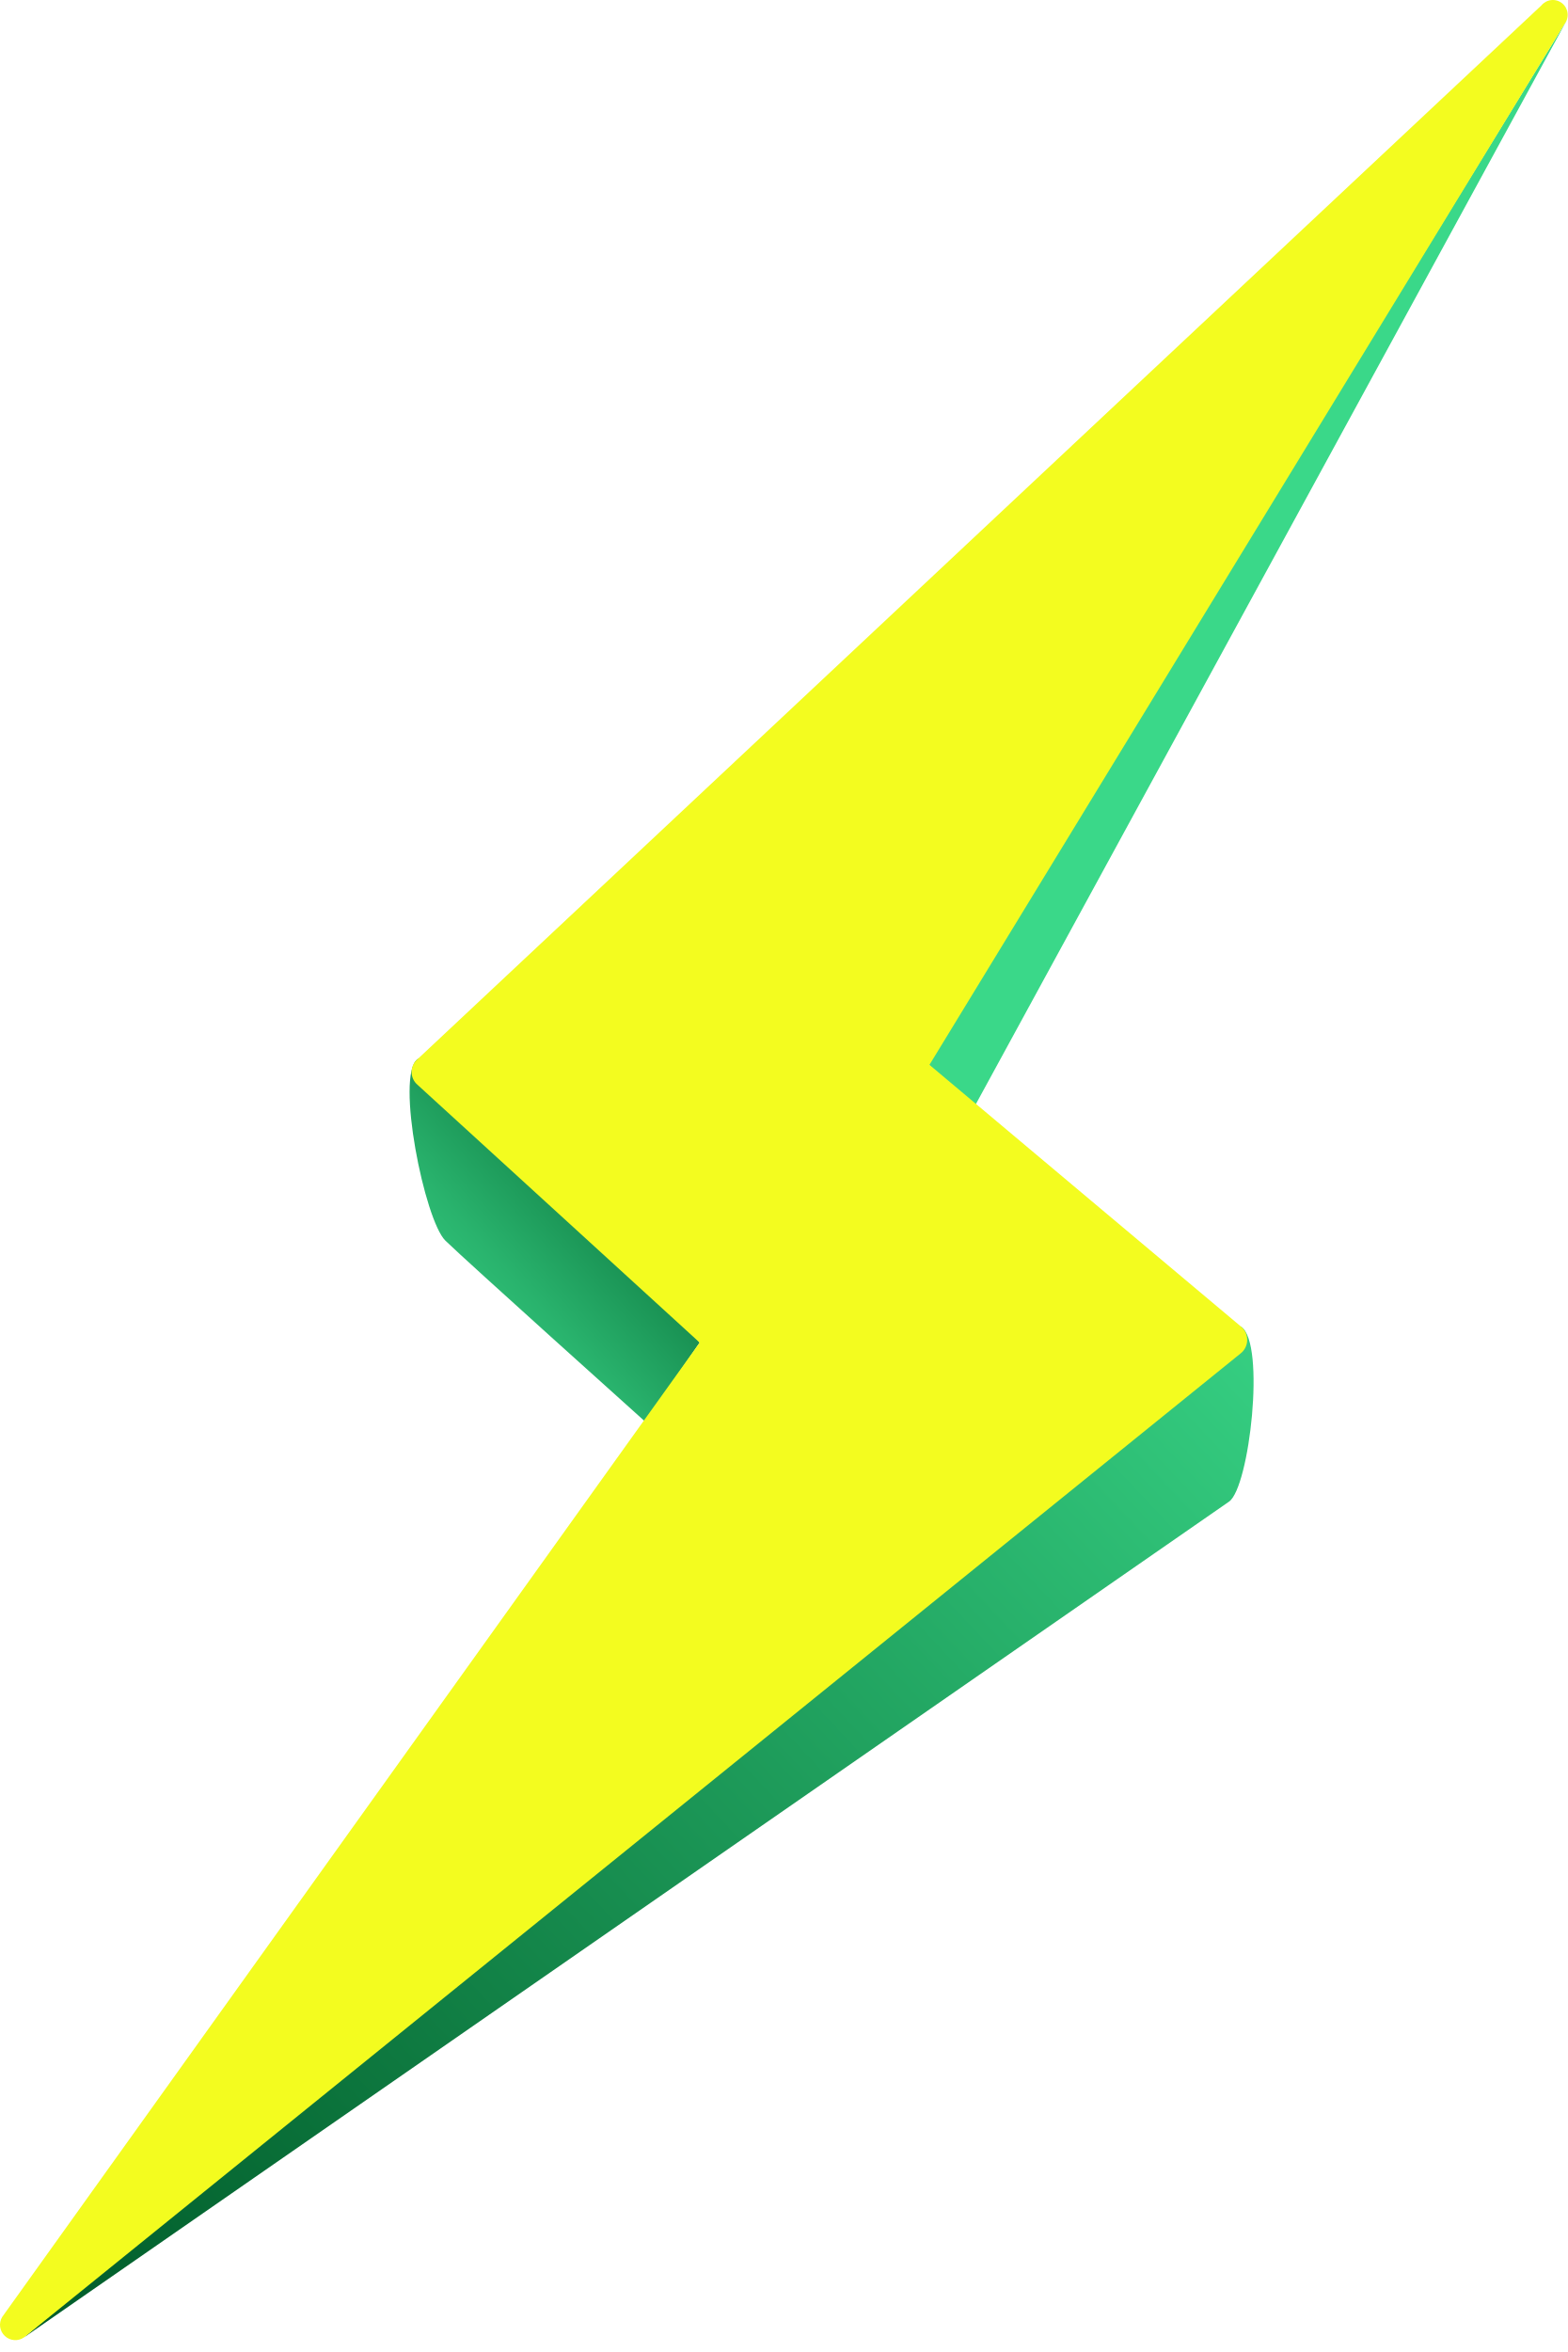
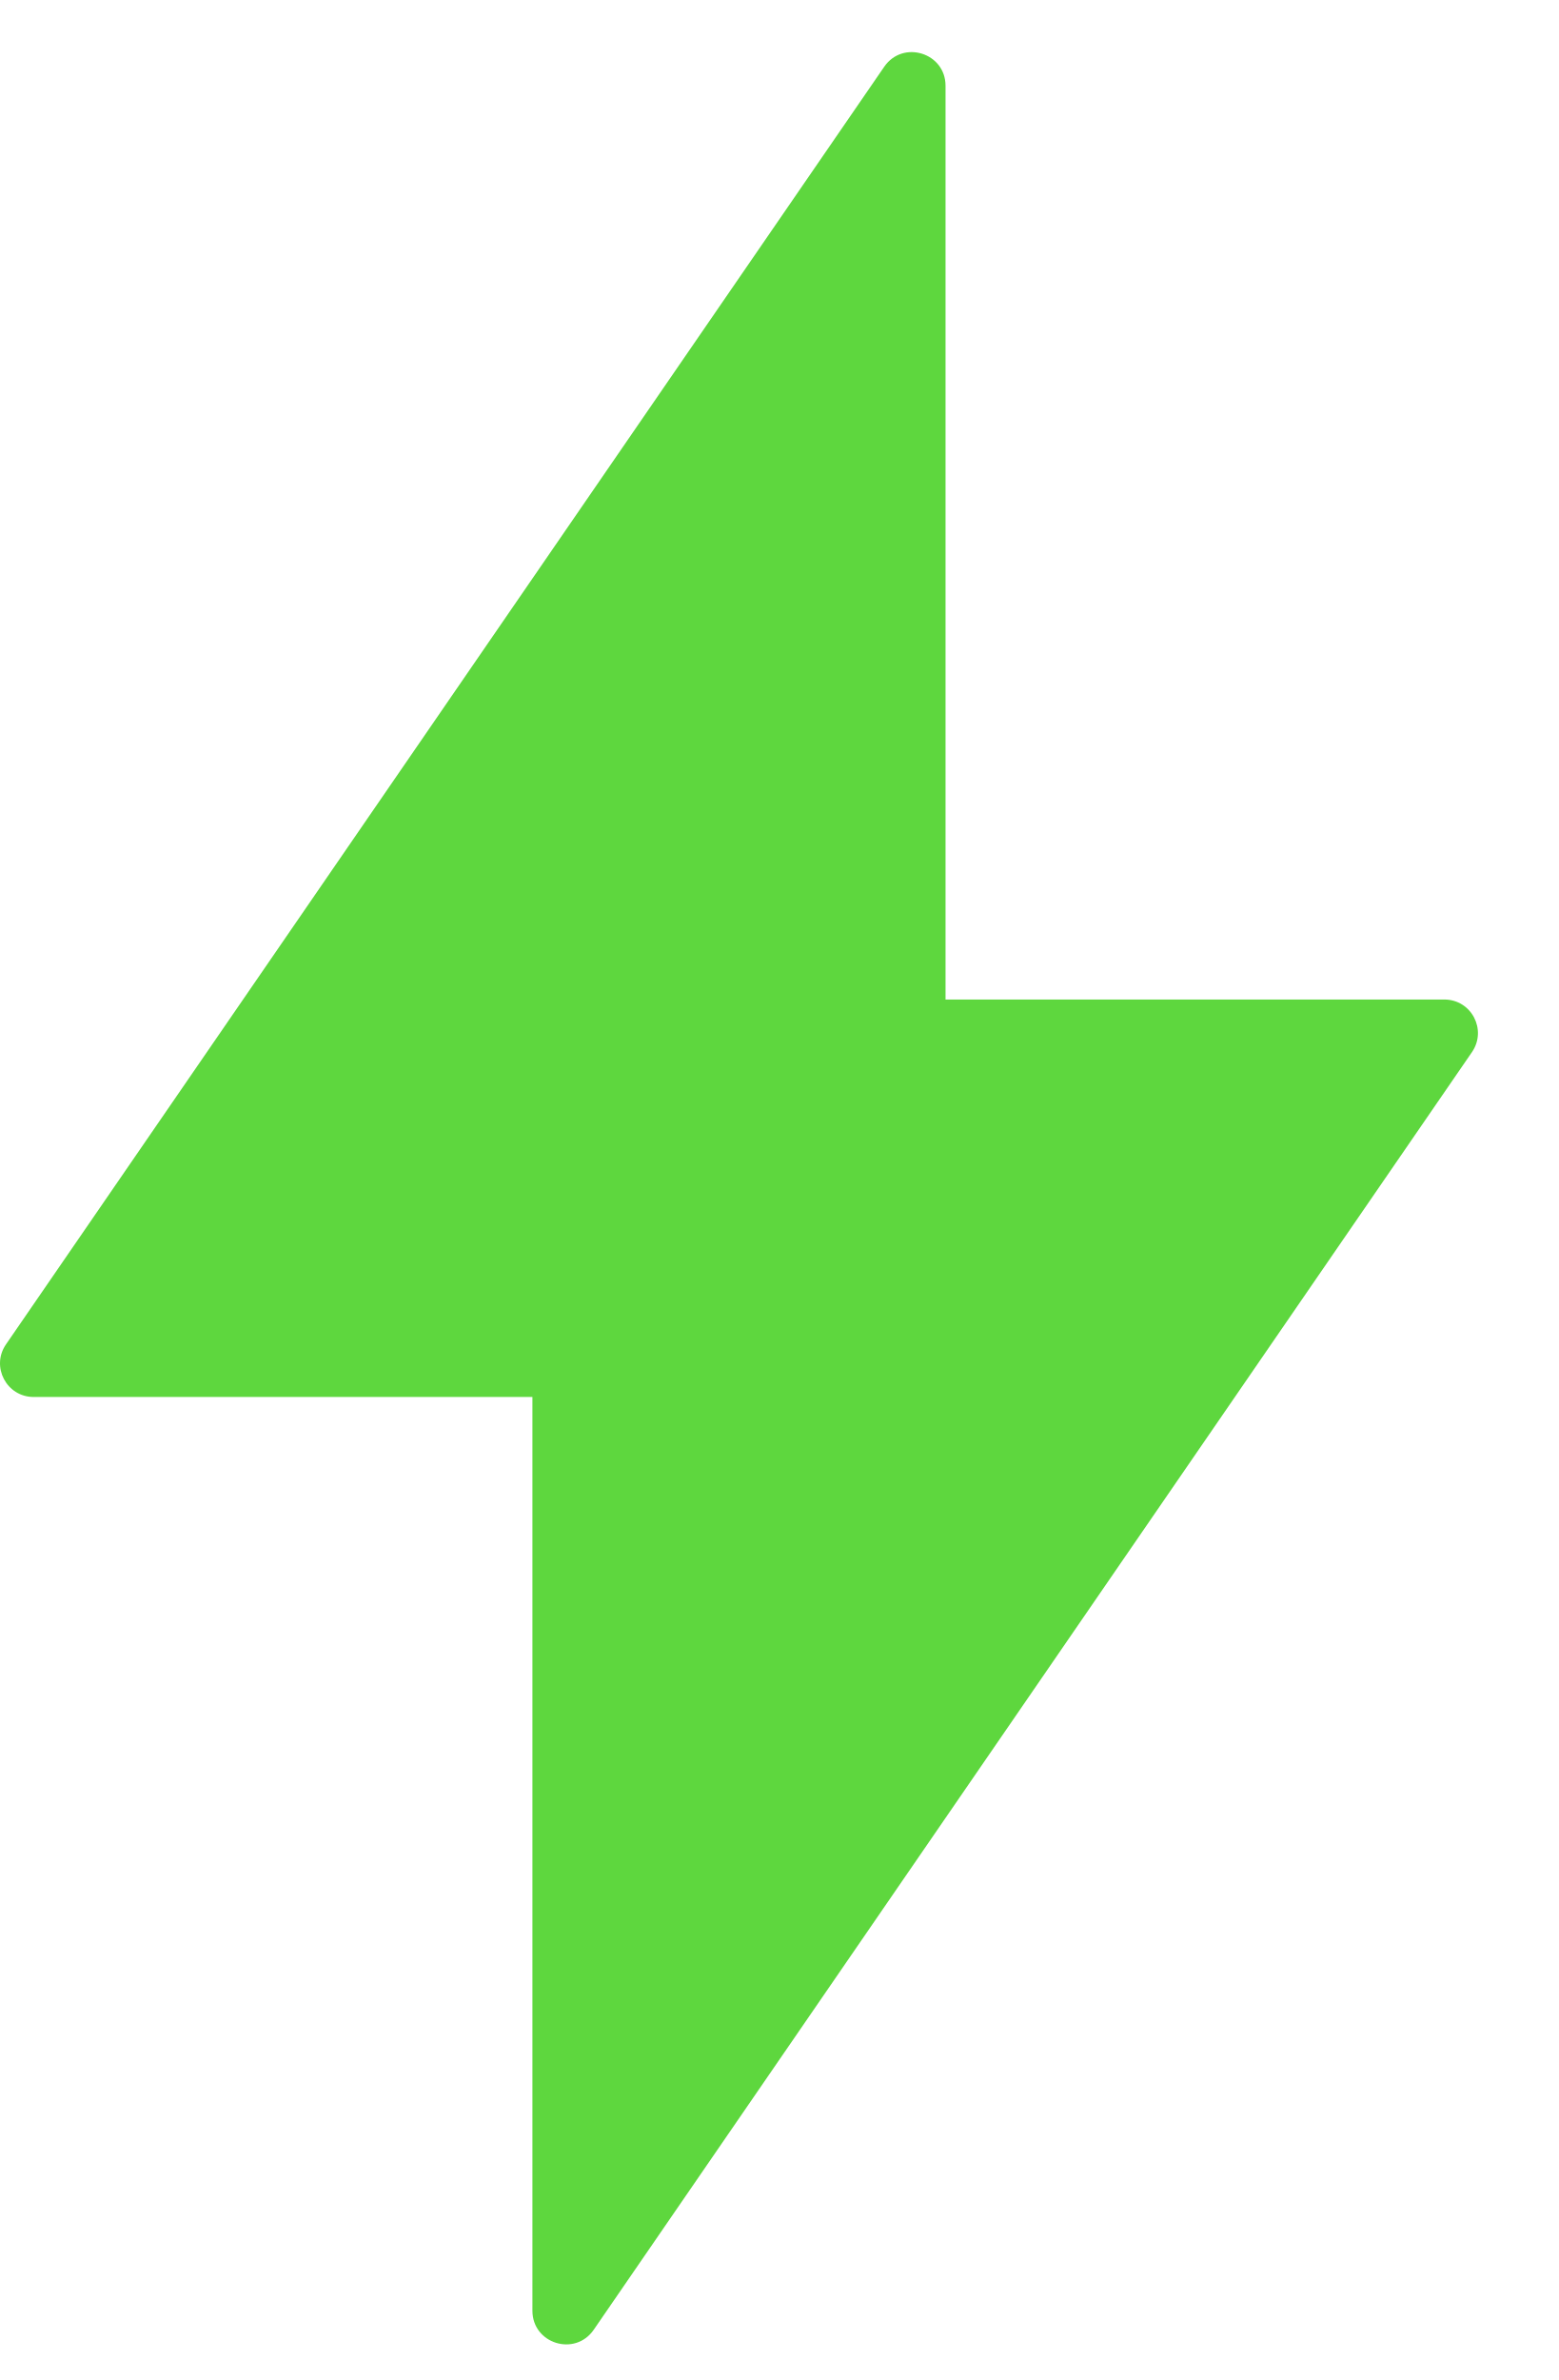
- <svg xmlns="http://www.w3.org/2000/svg" width="44" height="66" viewBox="0 0 44 66" fill="none">
-   <path d="M11.715 29.724C11.1 30.196 11.915 34.243 12.502 34.815C13.088 35.387 18.107 39.892 18.107 39.892L19.637 37.675C19.637 37.675 12.502 29.138 11.715 29.724Z" fill="url(#paint0_linear_5696_12008)" />
-   <path d="M0.677 65.588L34.496 42.137C35.068 41.736 35.526 37.704 34.839 37.232C34.153 36.76 0.677 65.588 0.677 65.588Z" fill="url(#paint1_linear_5696_12008)" />
-   <path d="M43.976 0.567L26.016 29.838L27.374 31.011L43.976 0.567Z" fill="url(#paint2_linear_5696_12008)" />
-   <path d="M43.262 0.152L11.716 29.724C11.665 29.768 11.623 29.823 11.595 29.885C11.567 29.947 11.552 30.014 11.552 30.082C11.552 30.15 11.567 30.217 11.595 30.278C11.623 30.34 11.665 30.395 11.716 30.439L19.638 37.675L0.062 65.016C0.011 65.101 -0.01 65.2 0.004 65.298C0.018 65.395 0.065 65.485 0.137 65.552C0.209 65.619 0.302 65.659 0.4 65.666C0.499 65.673 0.596 65.645 0.677 65.588L34.825 37.975C34.88 37.931 34.925 37.875 34.956 37.811C34.987 37.747 35.004 37.678 35.005 37.607C35.006 37.536 34.992 37.466 34.964 37.401C34.935 37.336 34.892 37.278 34.839 37.232L26.087 29.881L43.905 0.681C43.975 0.596 44.009 0.486 43.998 0.376C43.987 0.266 43.933 0.165 43.848 0.095C43.763 0.025 43.653 -0.009 43.543 0.002C43.433 0.013 43.332 0.067 43.262 0.152Z" fill="#F3FC1F" />
-   <defs>
-     <linearGradient id="paint0_linear_5696_12008" x1="10.86" y1="38.473" x2="18.995" y2="31.12" gradientUnits="userSpaceOnUse">
-       <stop stop-color="#3AD889" />
-       <stop offset="0.15" stop-color="#35CE81" />
-       <stop offset="0.4" stop-color="#29B36D" />
-       <stop offset="0.71" stop-color="#15884C" />
-       <stop offset="1" stop-color="#005B29" />
-     </linearGradient>
-     <linearGradient id="paint1_linear_5696_12008" x1="37.485" y1="35.131" x2="2.529" y2="68.041" gradientUnits="userSpaceOnUse">
-       <stop stop-color="#3AD889" />
-       <stop offset="0.36" stop-color="#23A763" />
-       <stop offset="0.79" stop-color="#0A7039" />
-       <stop offset="1" stop-color="#005B29" />
-     </linearGradient>
-     <linearGradient id="paint2_linear_5696_12008" x1="5638.55" y1="3354.03" x2="7894.59" y2="3354.03" gradientUnits="userSpaceOnUse">
-       <stop stop-color="#3AD889" />
-       <stop offset="0.36" stop-color="#23A763" />
-       <stop offset="0.79" stop-color="#0A7039" />
-       <stop offset="1" stop-color="#005B29" />
-     </linearGradient>
-   </defs>
+ <svg xmlns="http://www.w3.org/2000/svg" width="19" height="29" viewBox="0 0 19 29" fill="none">
+   <path fill-rule="evenodd" clip-rule="evenodd" d="M0.073 16.381L10.777 0.813C11.005 0.482 11.524 0.643 11.524 1.045L11.524 12.179L17.603 12.179C17.933 12.179 18.127 12.548 17.94 12.82L7.236 28.388C7.008 28.719 6.489 28.558 6.489 28.156L6.489 17.022L0.41 17.022C0.08 17.022 -0.114 16.652 0.073 16.381Z" fill="#5ED73E" />
</svg>
